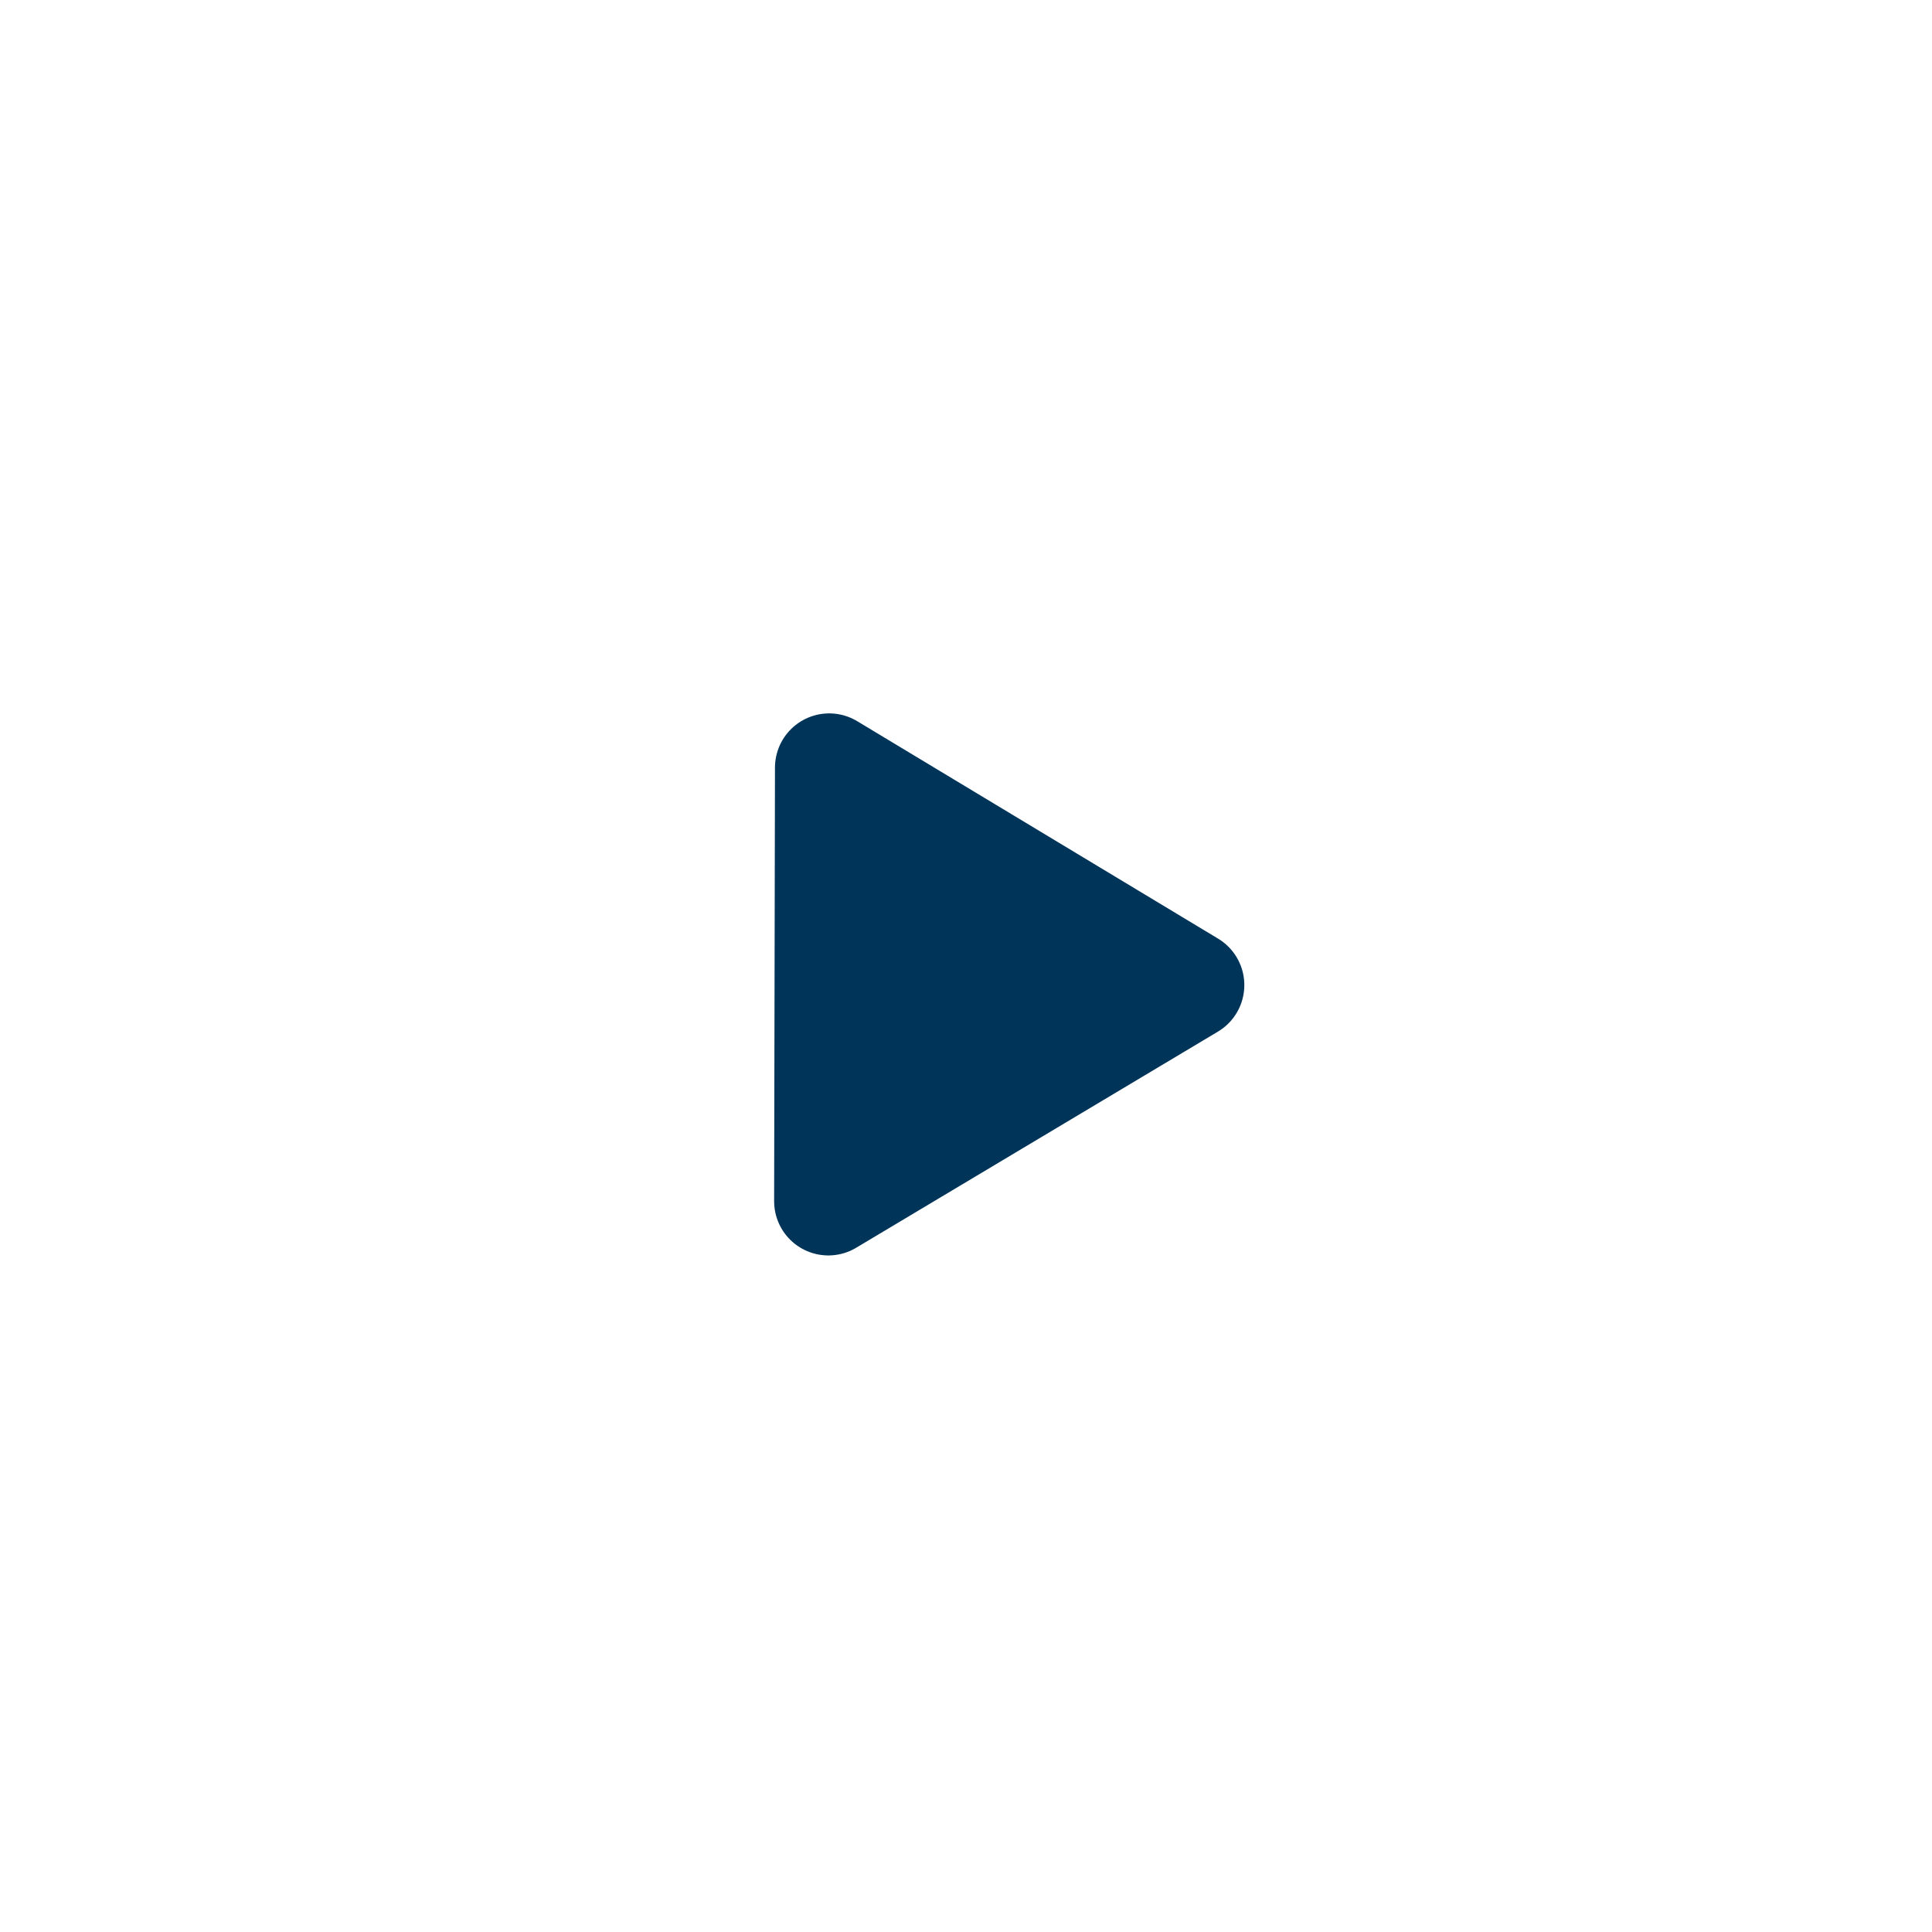
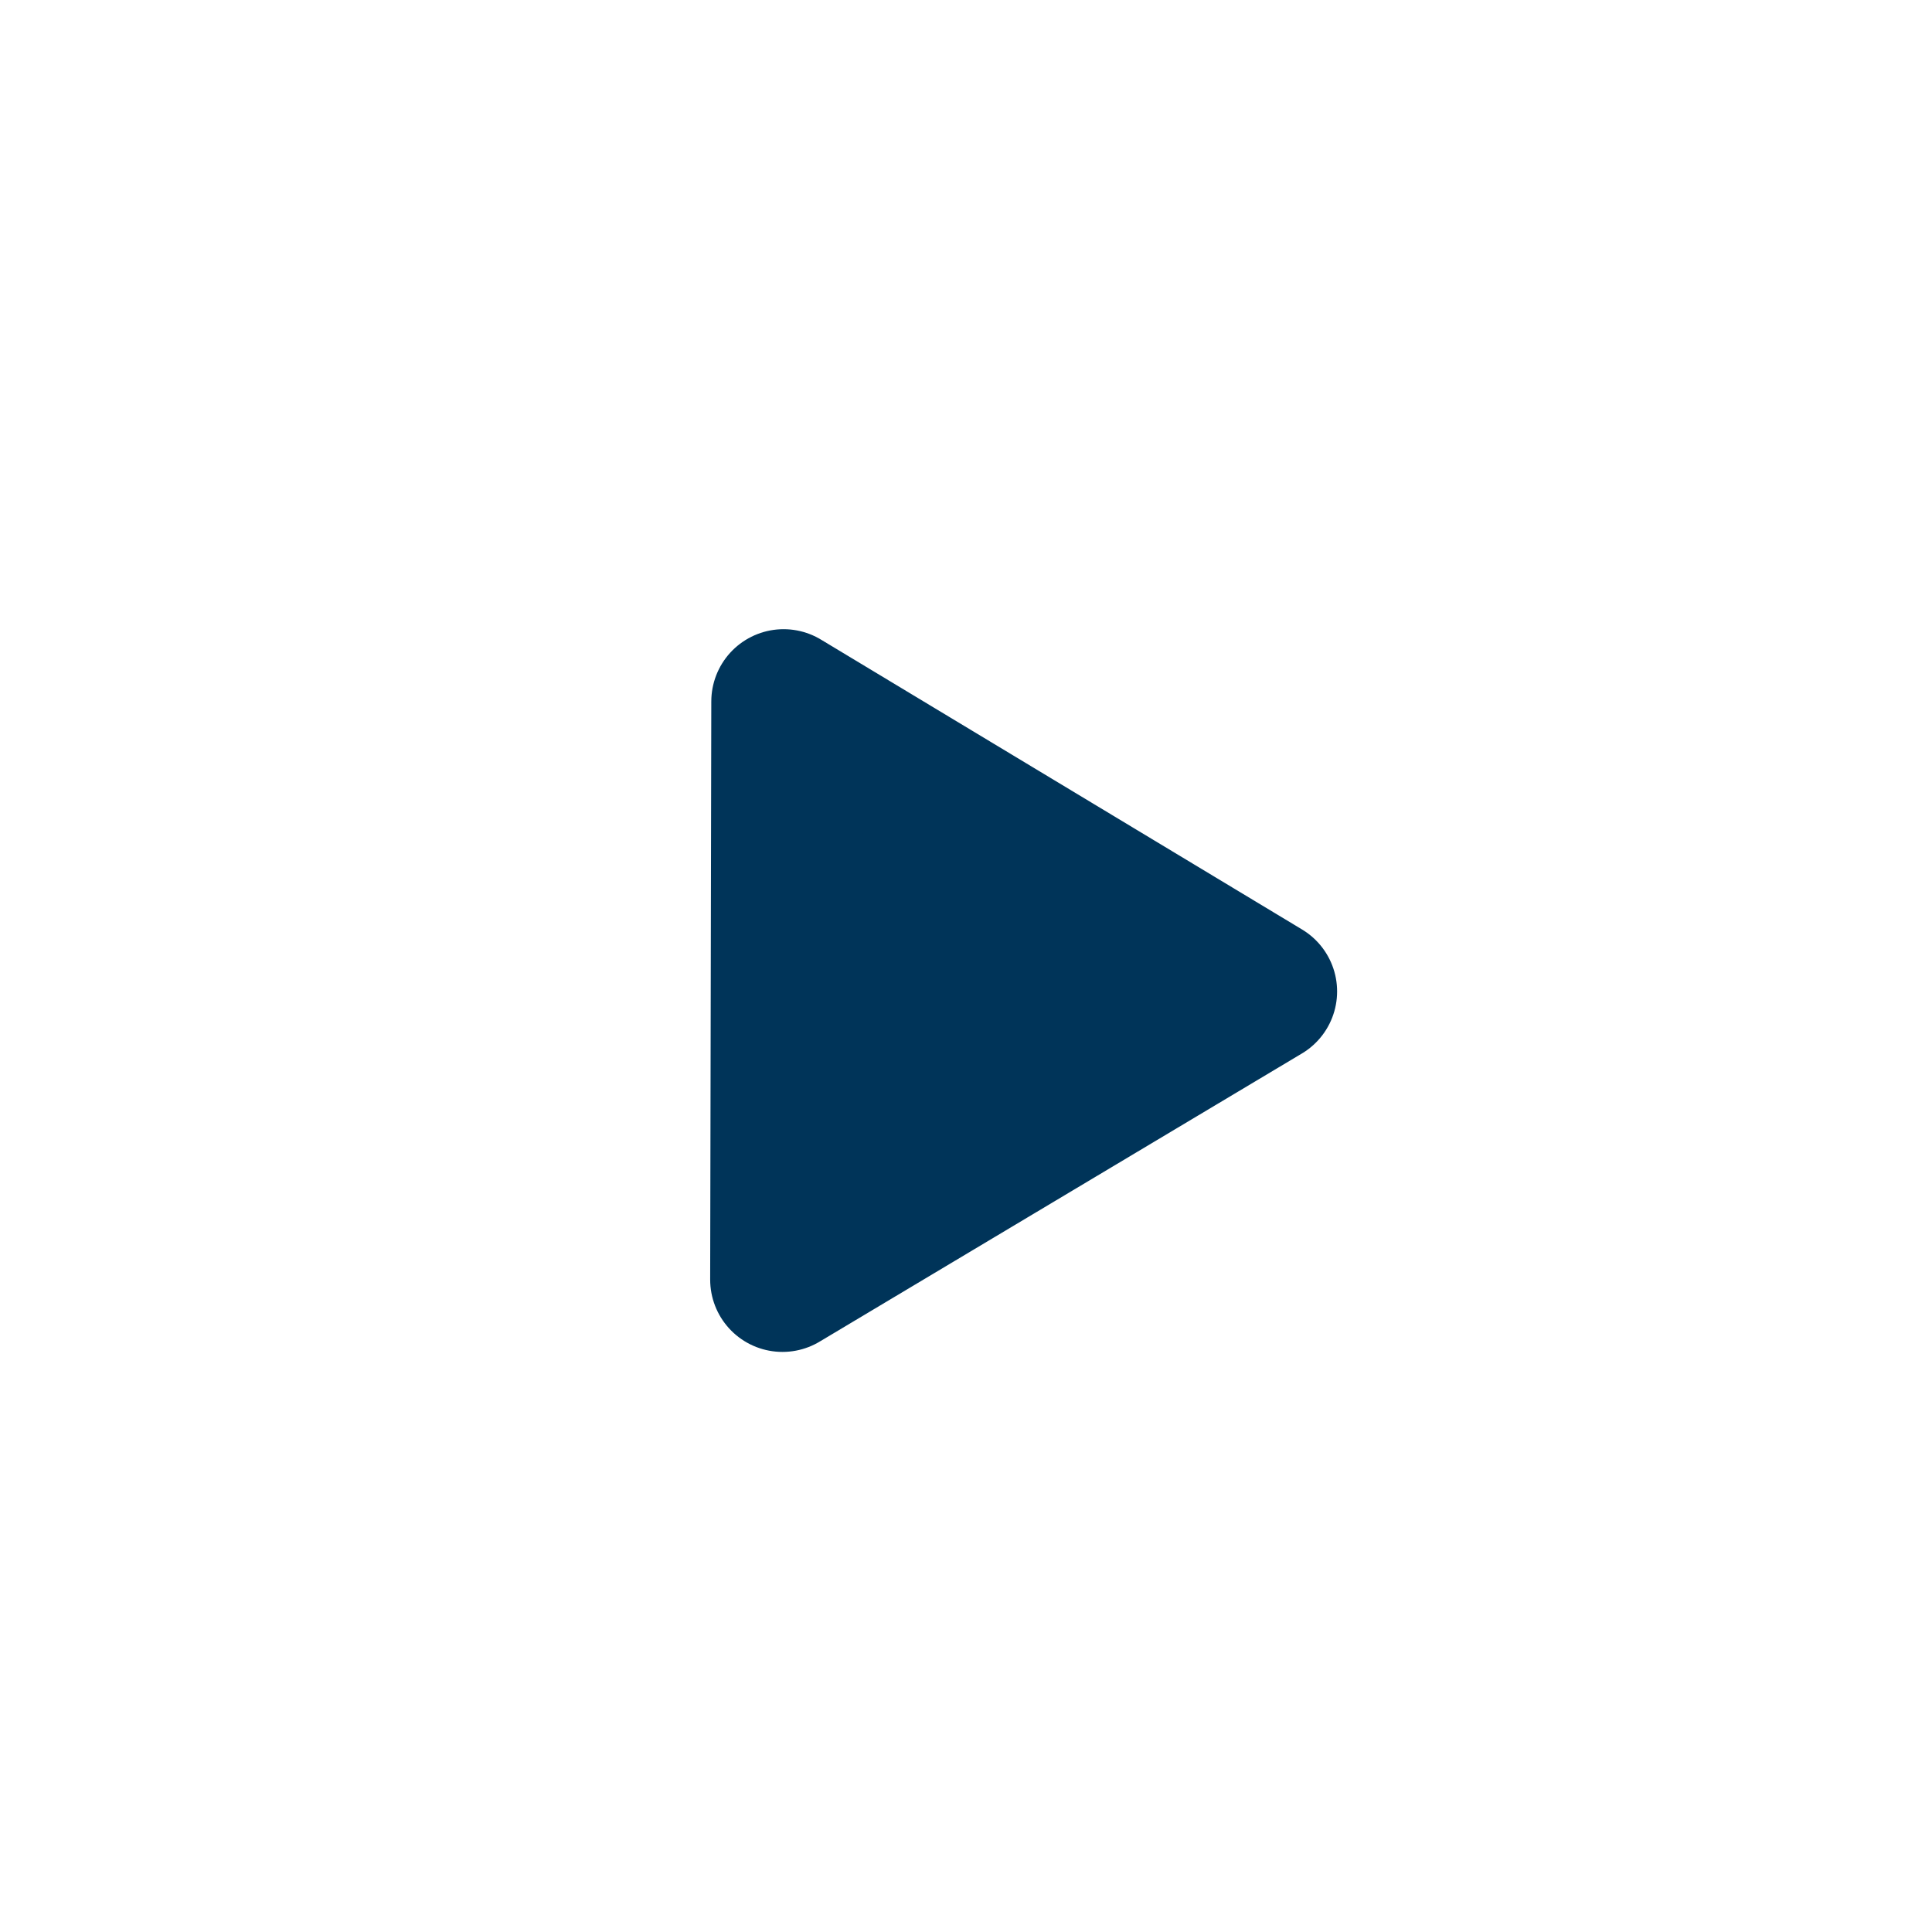
- <svg xmlns="http://www.w3.org/2000/svg" width="16" height="16" viewBox="0 0 16 16" fill="none">
-   <path d="M6.867 6.357L6.86 9.948L9.856 8.158L6.867 6.357Z" fill="#003459" stroke="#003459" stroke-width="0.898" stroke-linecap="round" stroke-linejoin="round" />
+ <svg xmlns="http://www.w3.org/2000/svg" width="12" height="12" viewBox="0 0 12 12" fill="none">
+   <path d="M4.867 4.357L4.86 7.948L7.856 6.158L4.867 4.357Z" fill="#003459" stroke="#003459" stroke-width="0.898" stroke-linecap="round" stroke-linejoin="round" />
</svg>
